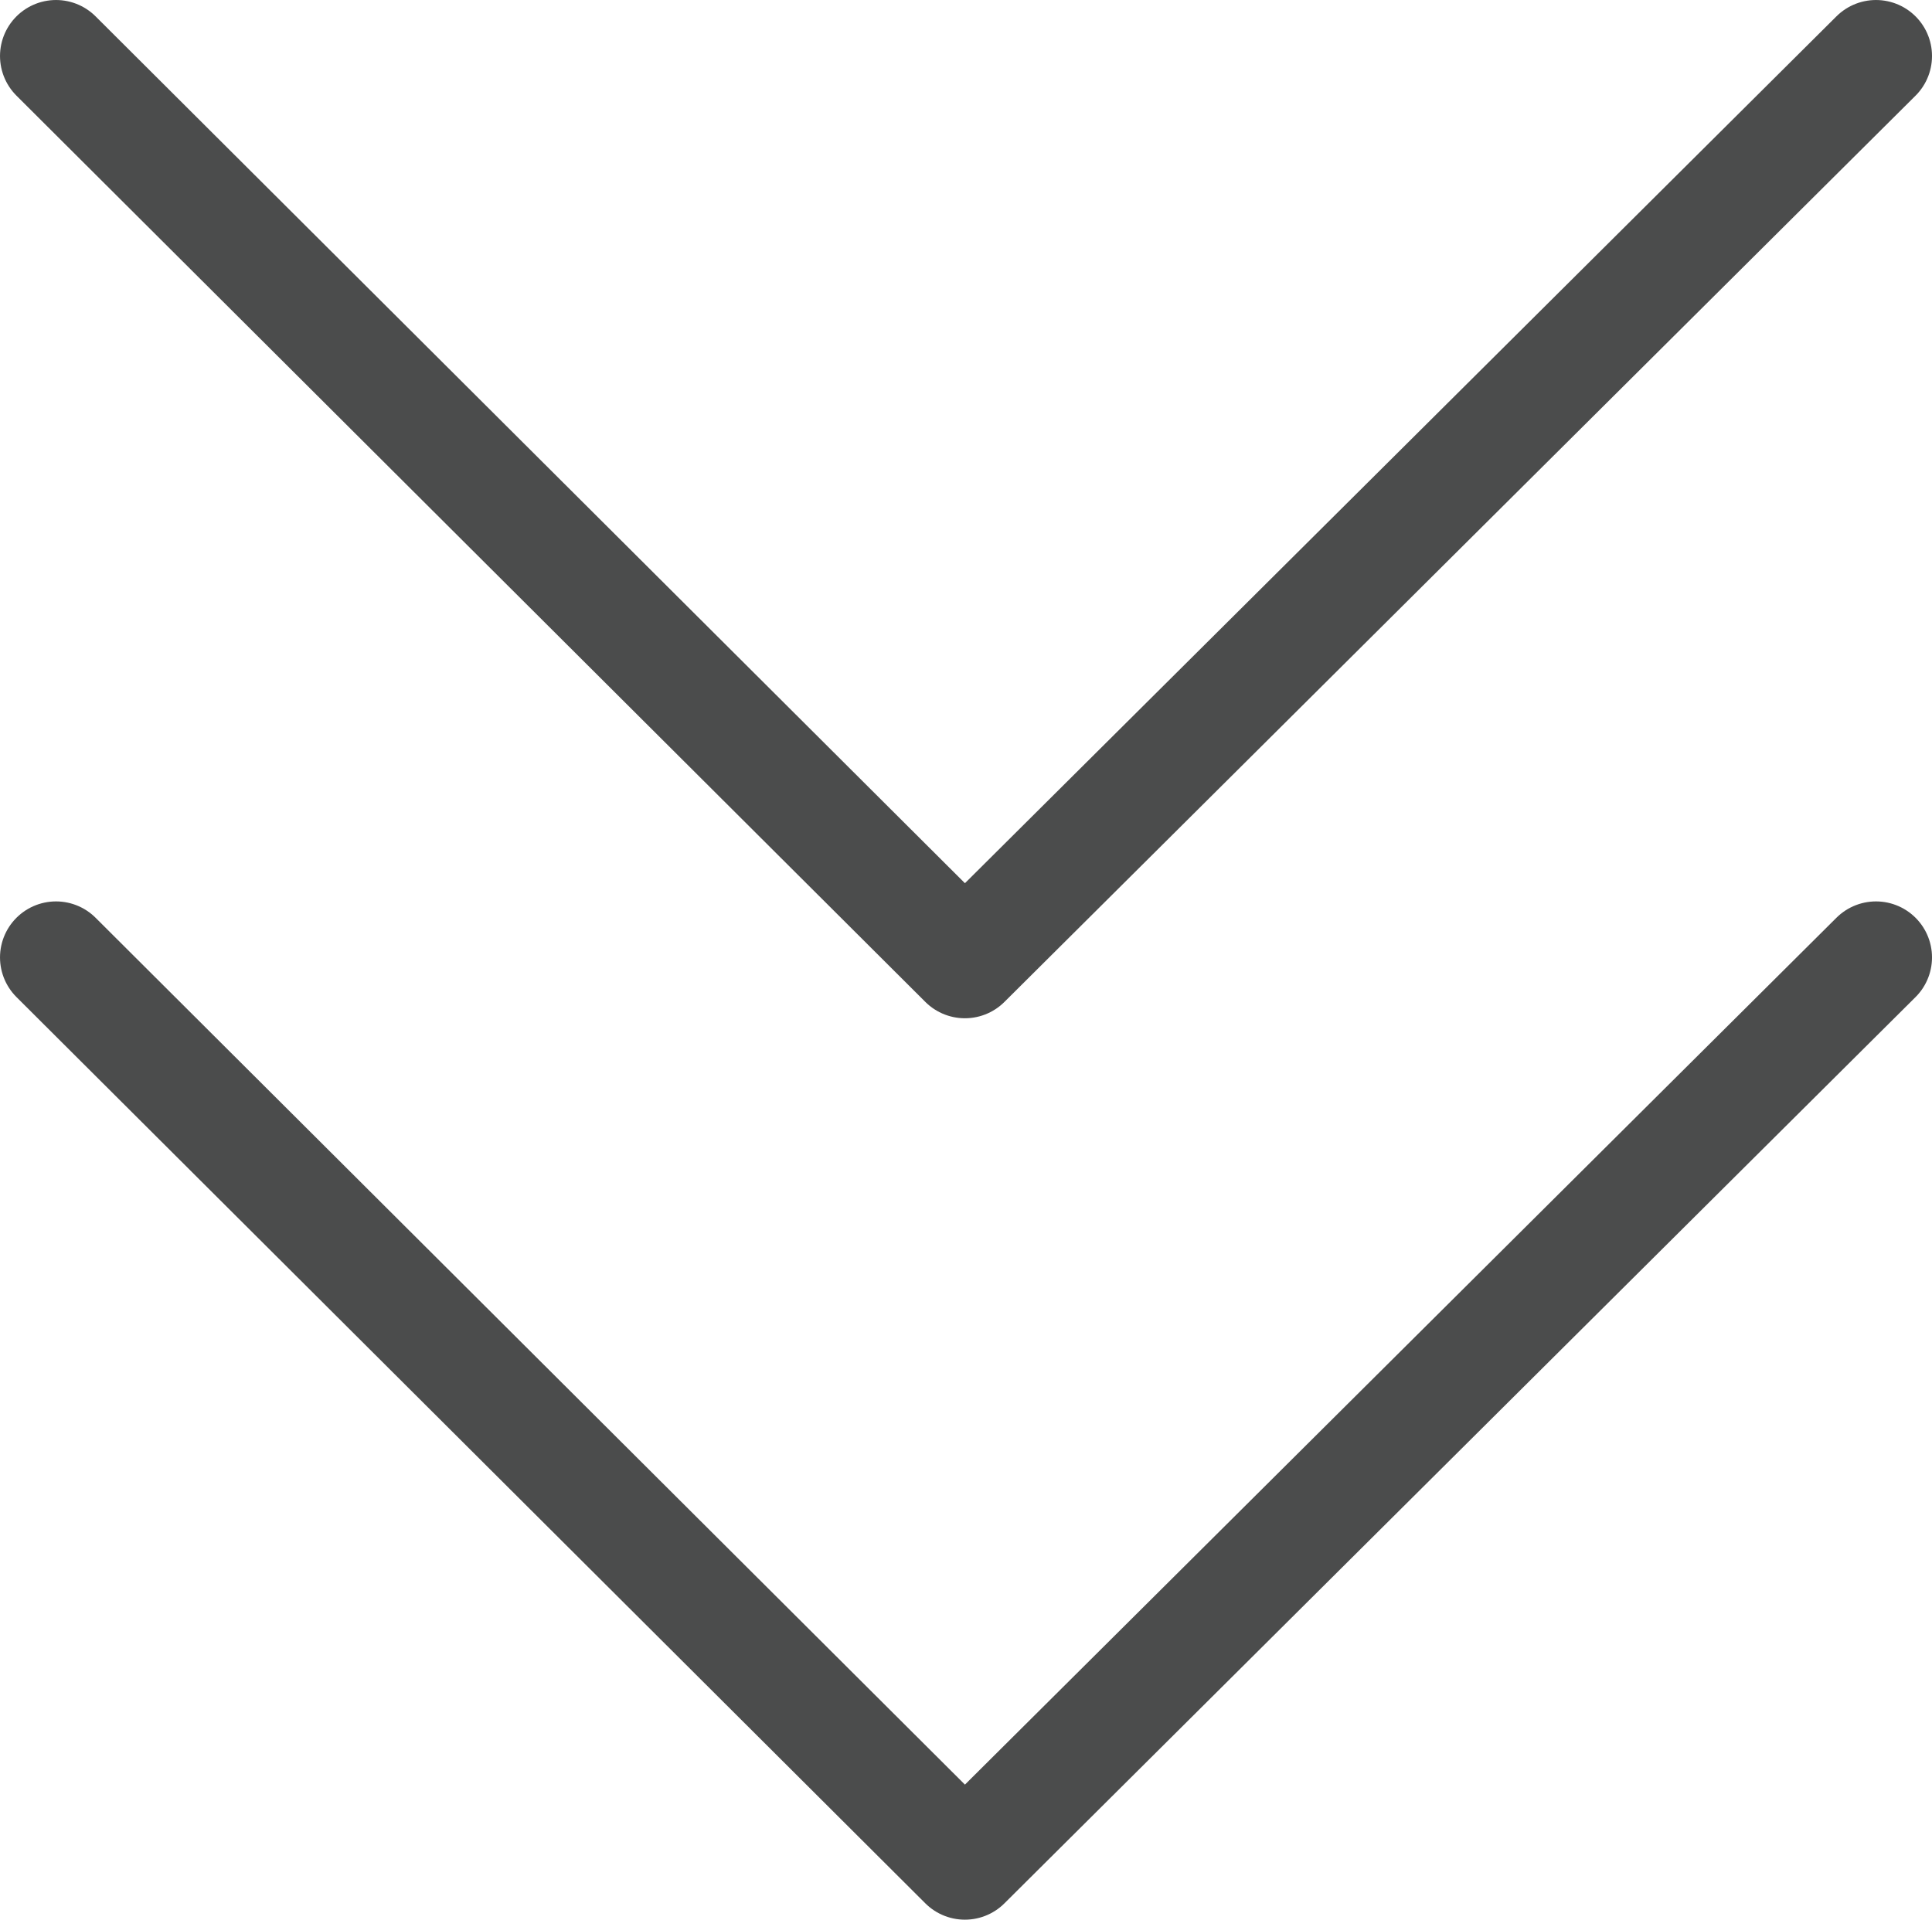
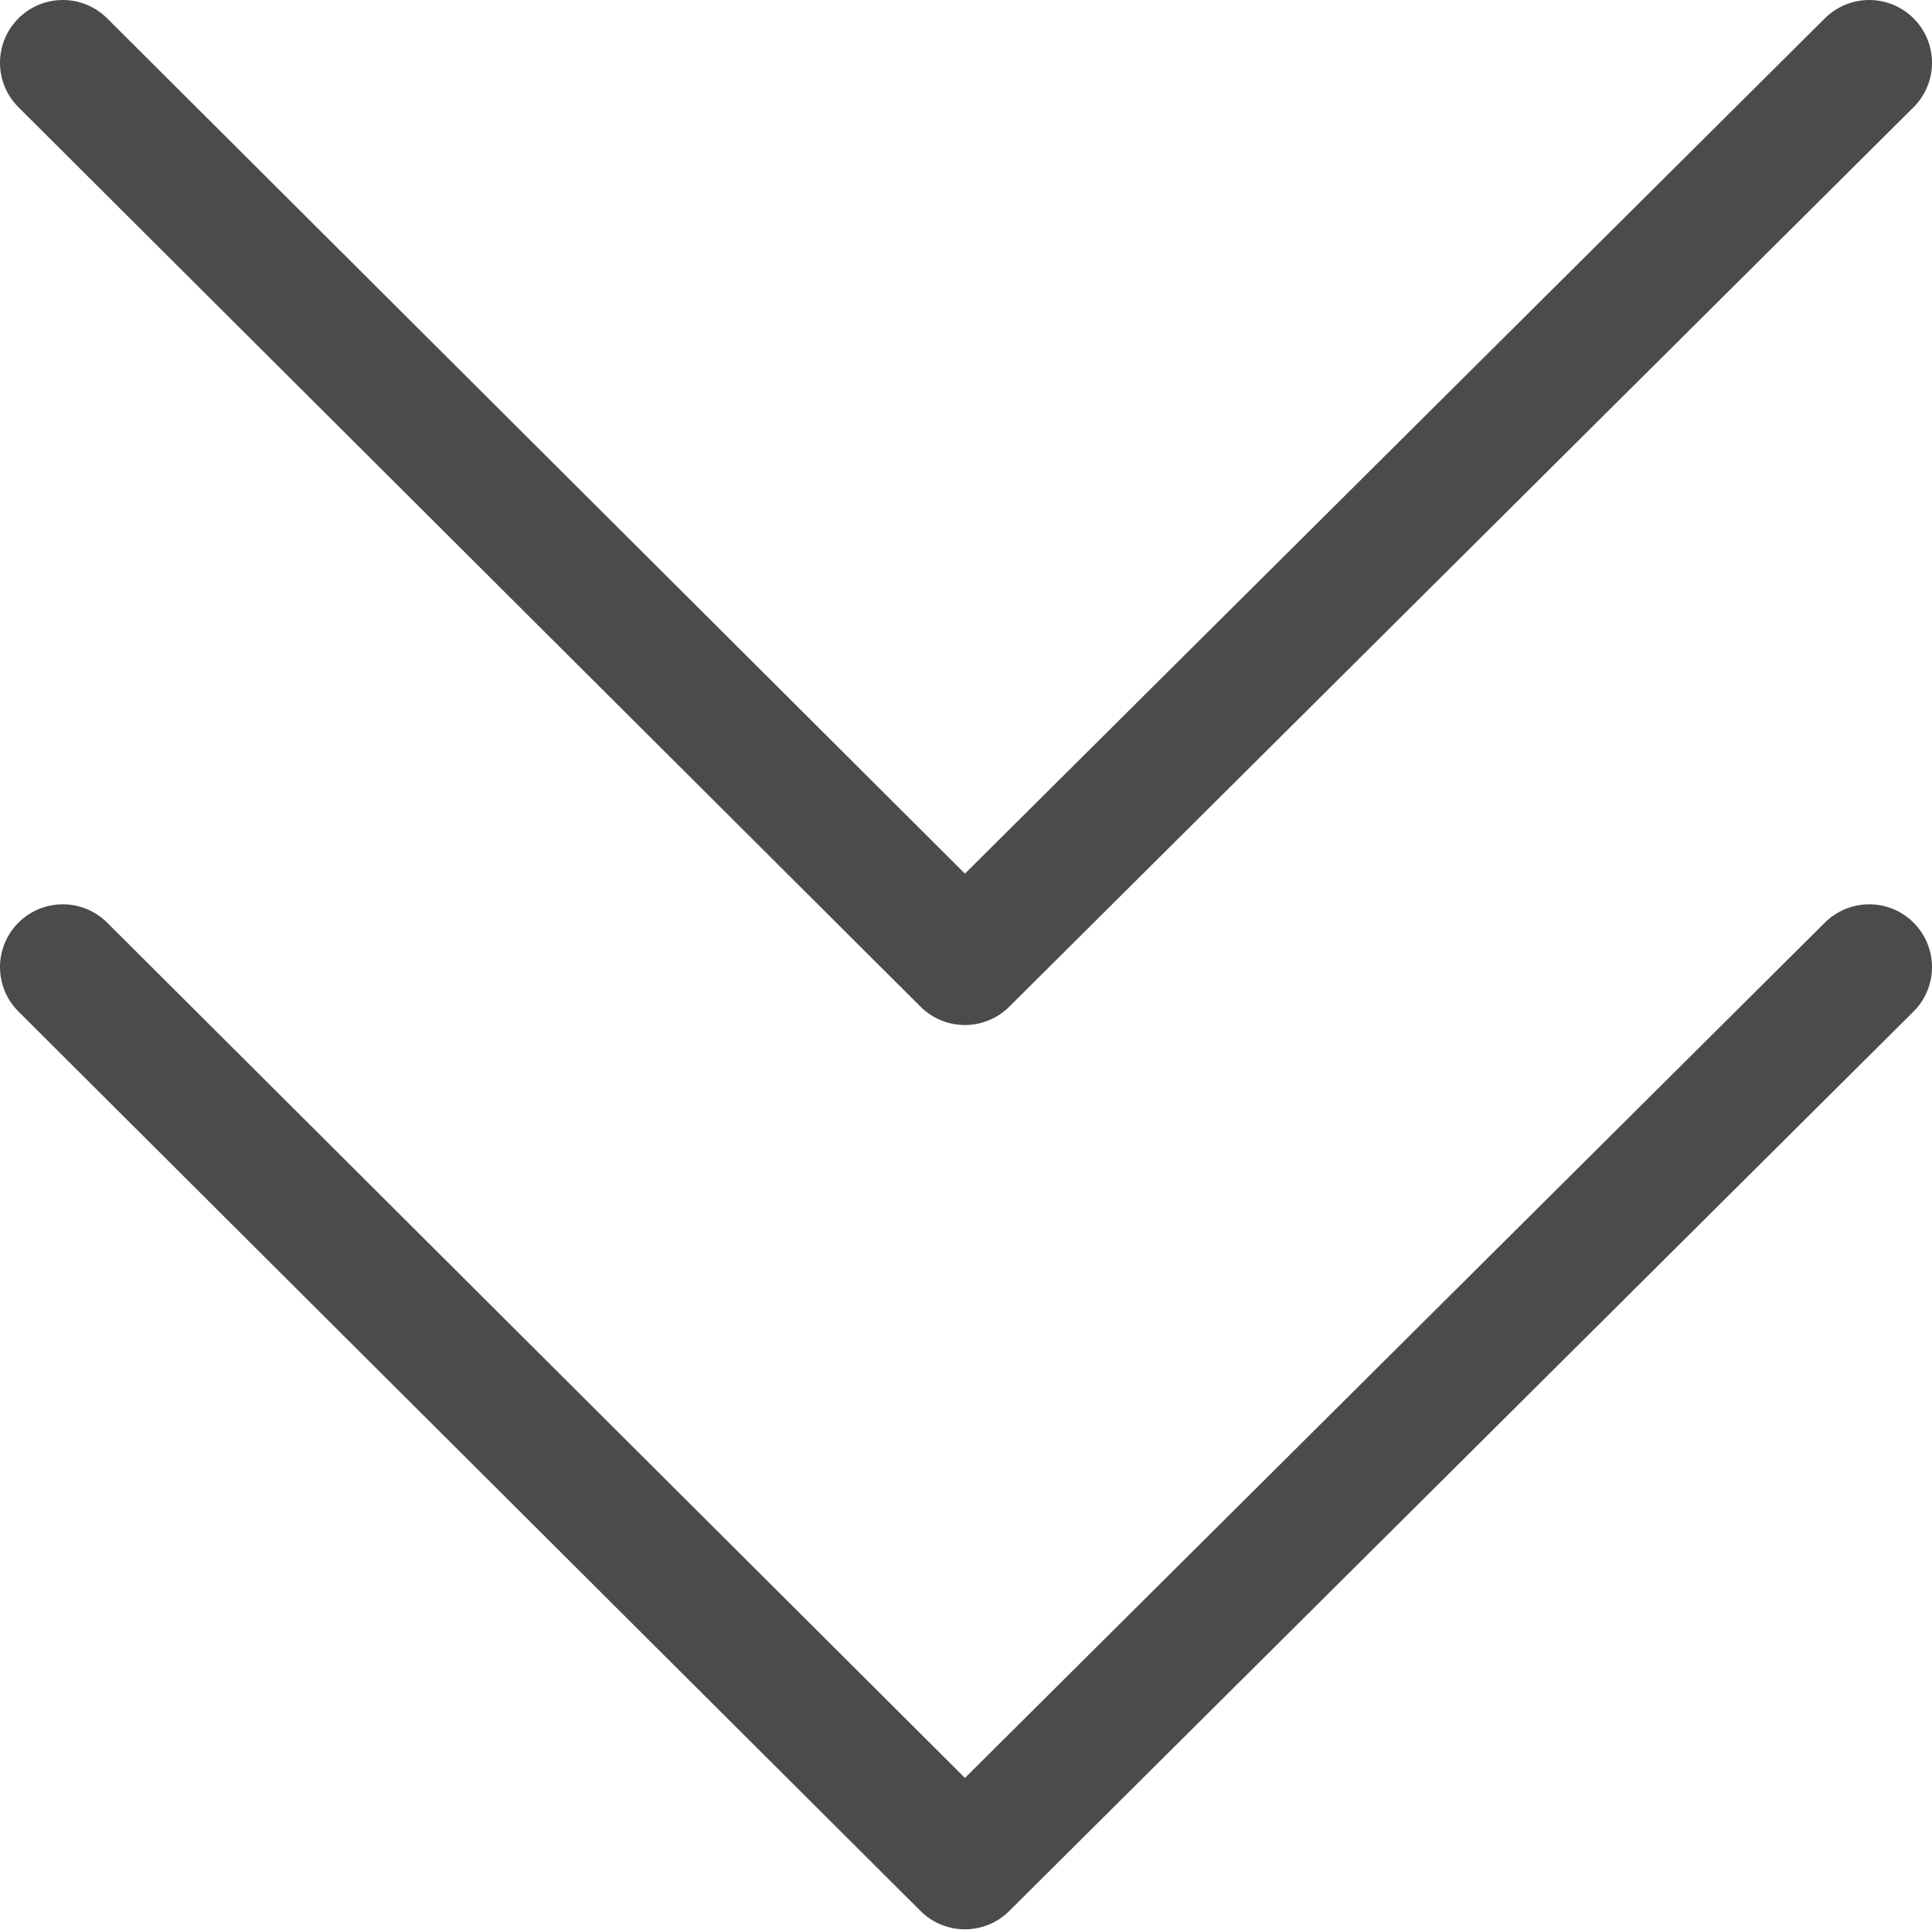
- <svg xmlns="http://www.w3.org/2000/svg" id="Layer_1" data-name="Layer 1" viewBox="0 0 994.83 988.69">
+ <svg xmlns="http://www.w3.org/2000/svg" id="Layer_1" data-name="Layer 1" viewBox="0 0 999.91 998.76">
  <defs>
-     <style>.cls-1{fill:none;stroke:#4b4c4c;stroke-linecap:round;stroke-linejoin:round;stroke-width:57.69px;}</style>
+     <style>.cls-1{fill:none;stroke:#4a4b4b;stroke-linecap:round;stroke-linejoin:round;stroke-width:65px;}</style>
  </defs>
-   <polyline class="cls-1" points="965.99 28.85 496.84 495.59 28.85 28.85" />
-   <polyline class="cls-1" points="965.99 493.1 496.84 959.85 28.85 493.1" />
+   <polyline class="cls-1" points="967.41 32.5 499.38 498.13 32.5 32.5" />
+   <polyline class="cls-1" points="967.41 500.63 499.38 966.26 32.5 500.63" />
</svg>
